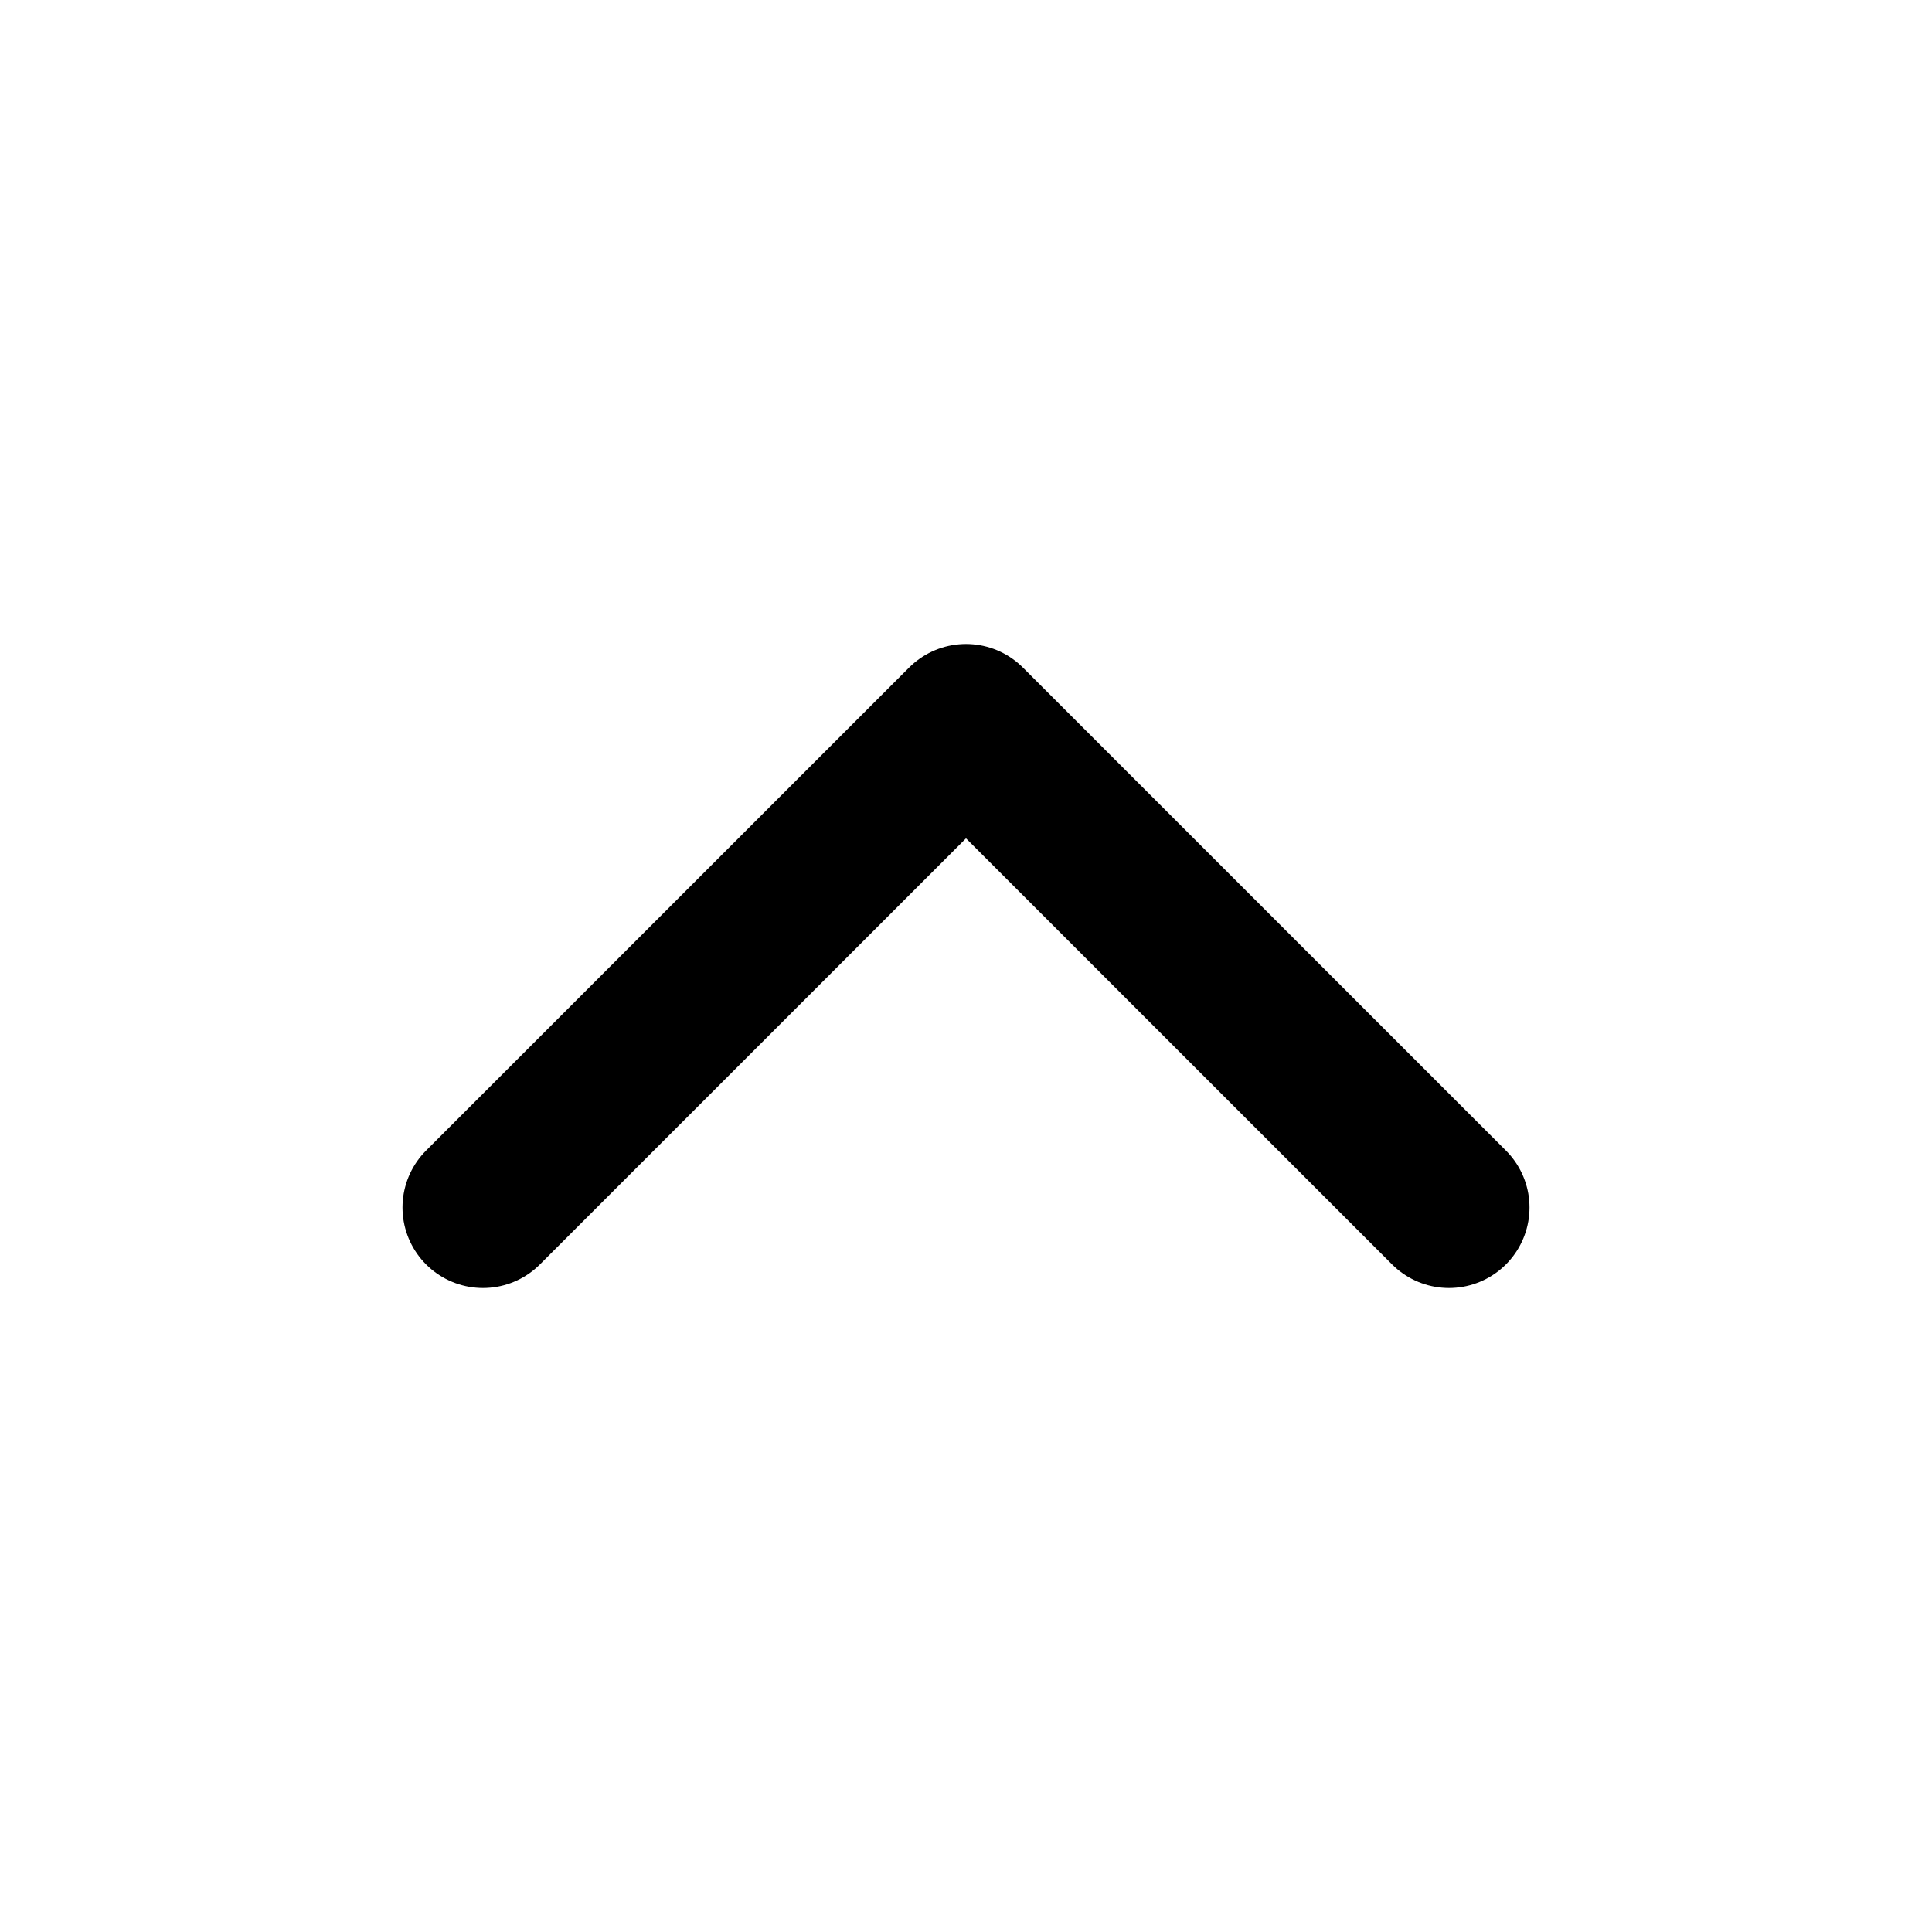
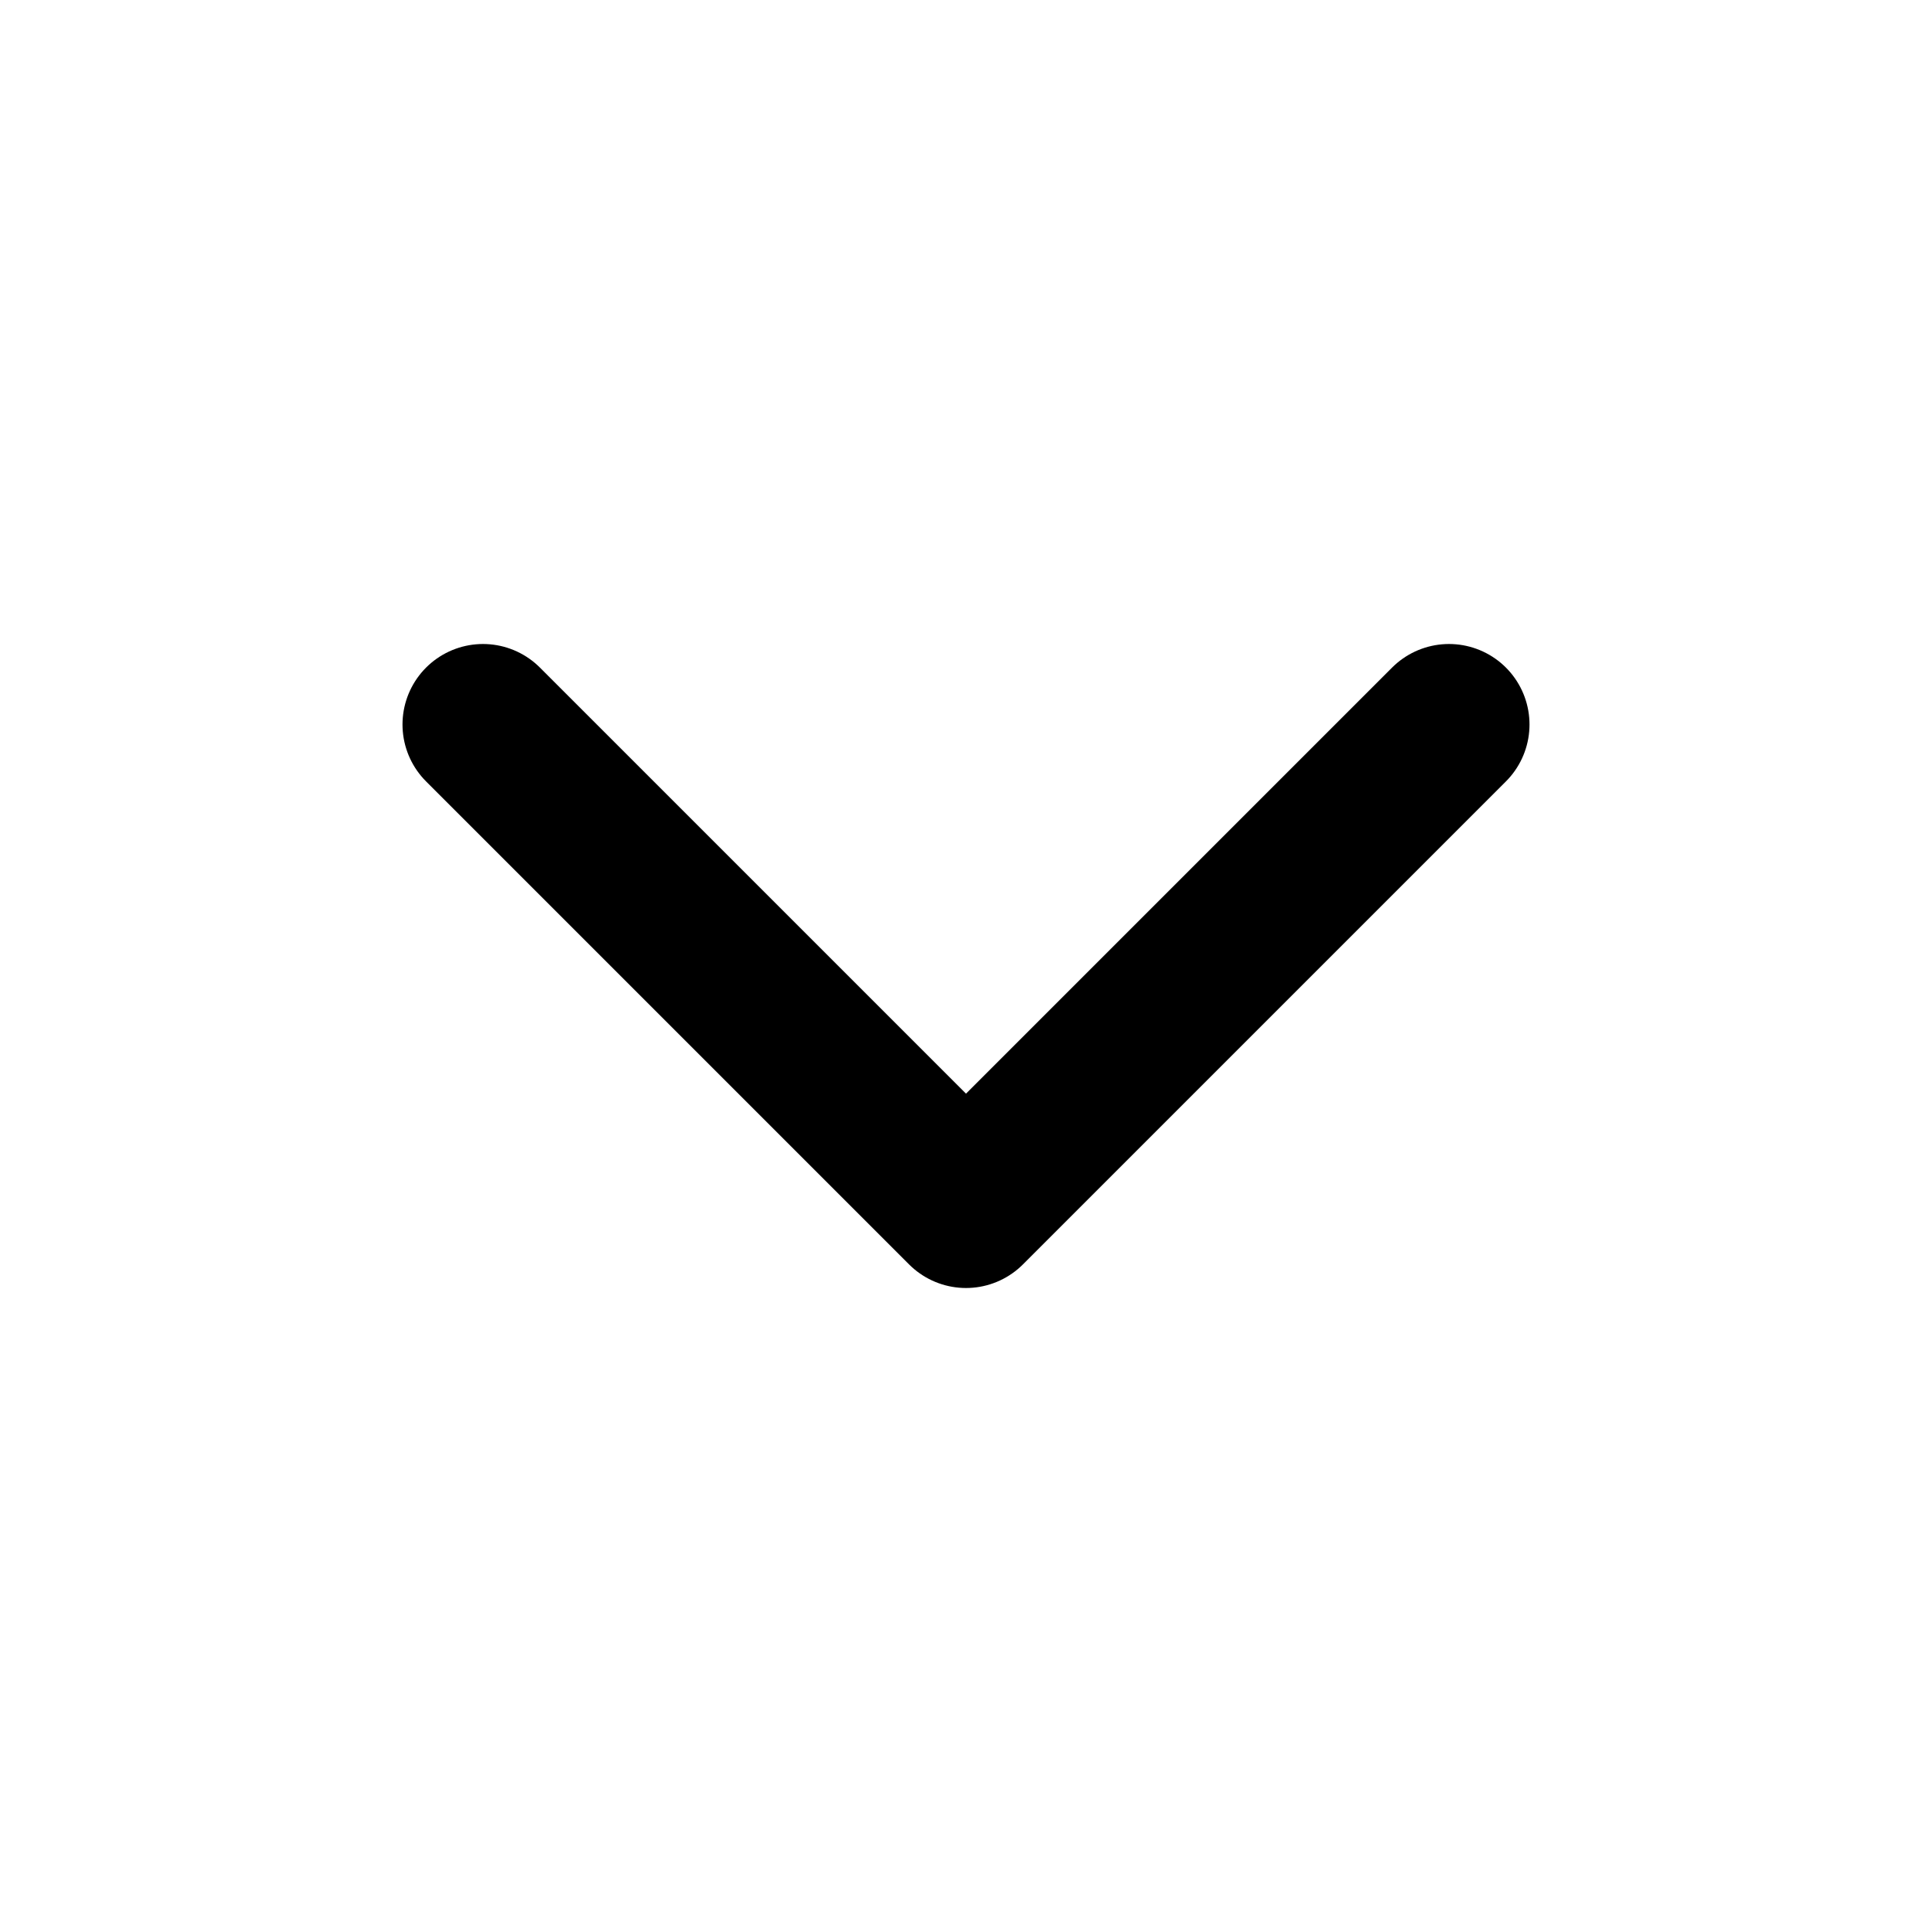
<svg xmlns="http://www.w3.org/2000/svg" width="24" height="24" viewBox="0 0 24 24" fill="none">
-   <path d="M18 15L12 9L6 15" stroke="black" stroke-width="2" stroke-linecap="round" stroke-linejoin="round" />
+   <path d="M6 9L12 15L18 9" stroke="black" stroke-width="2" stroke-linecap="round" stroke-linejoin="round" />
</svg>
